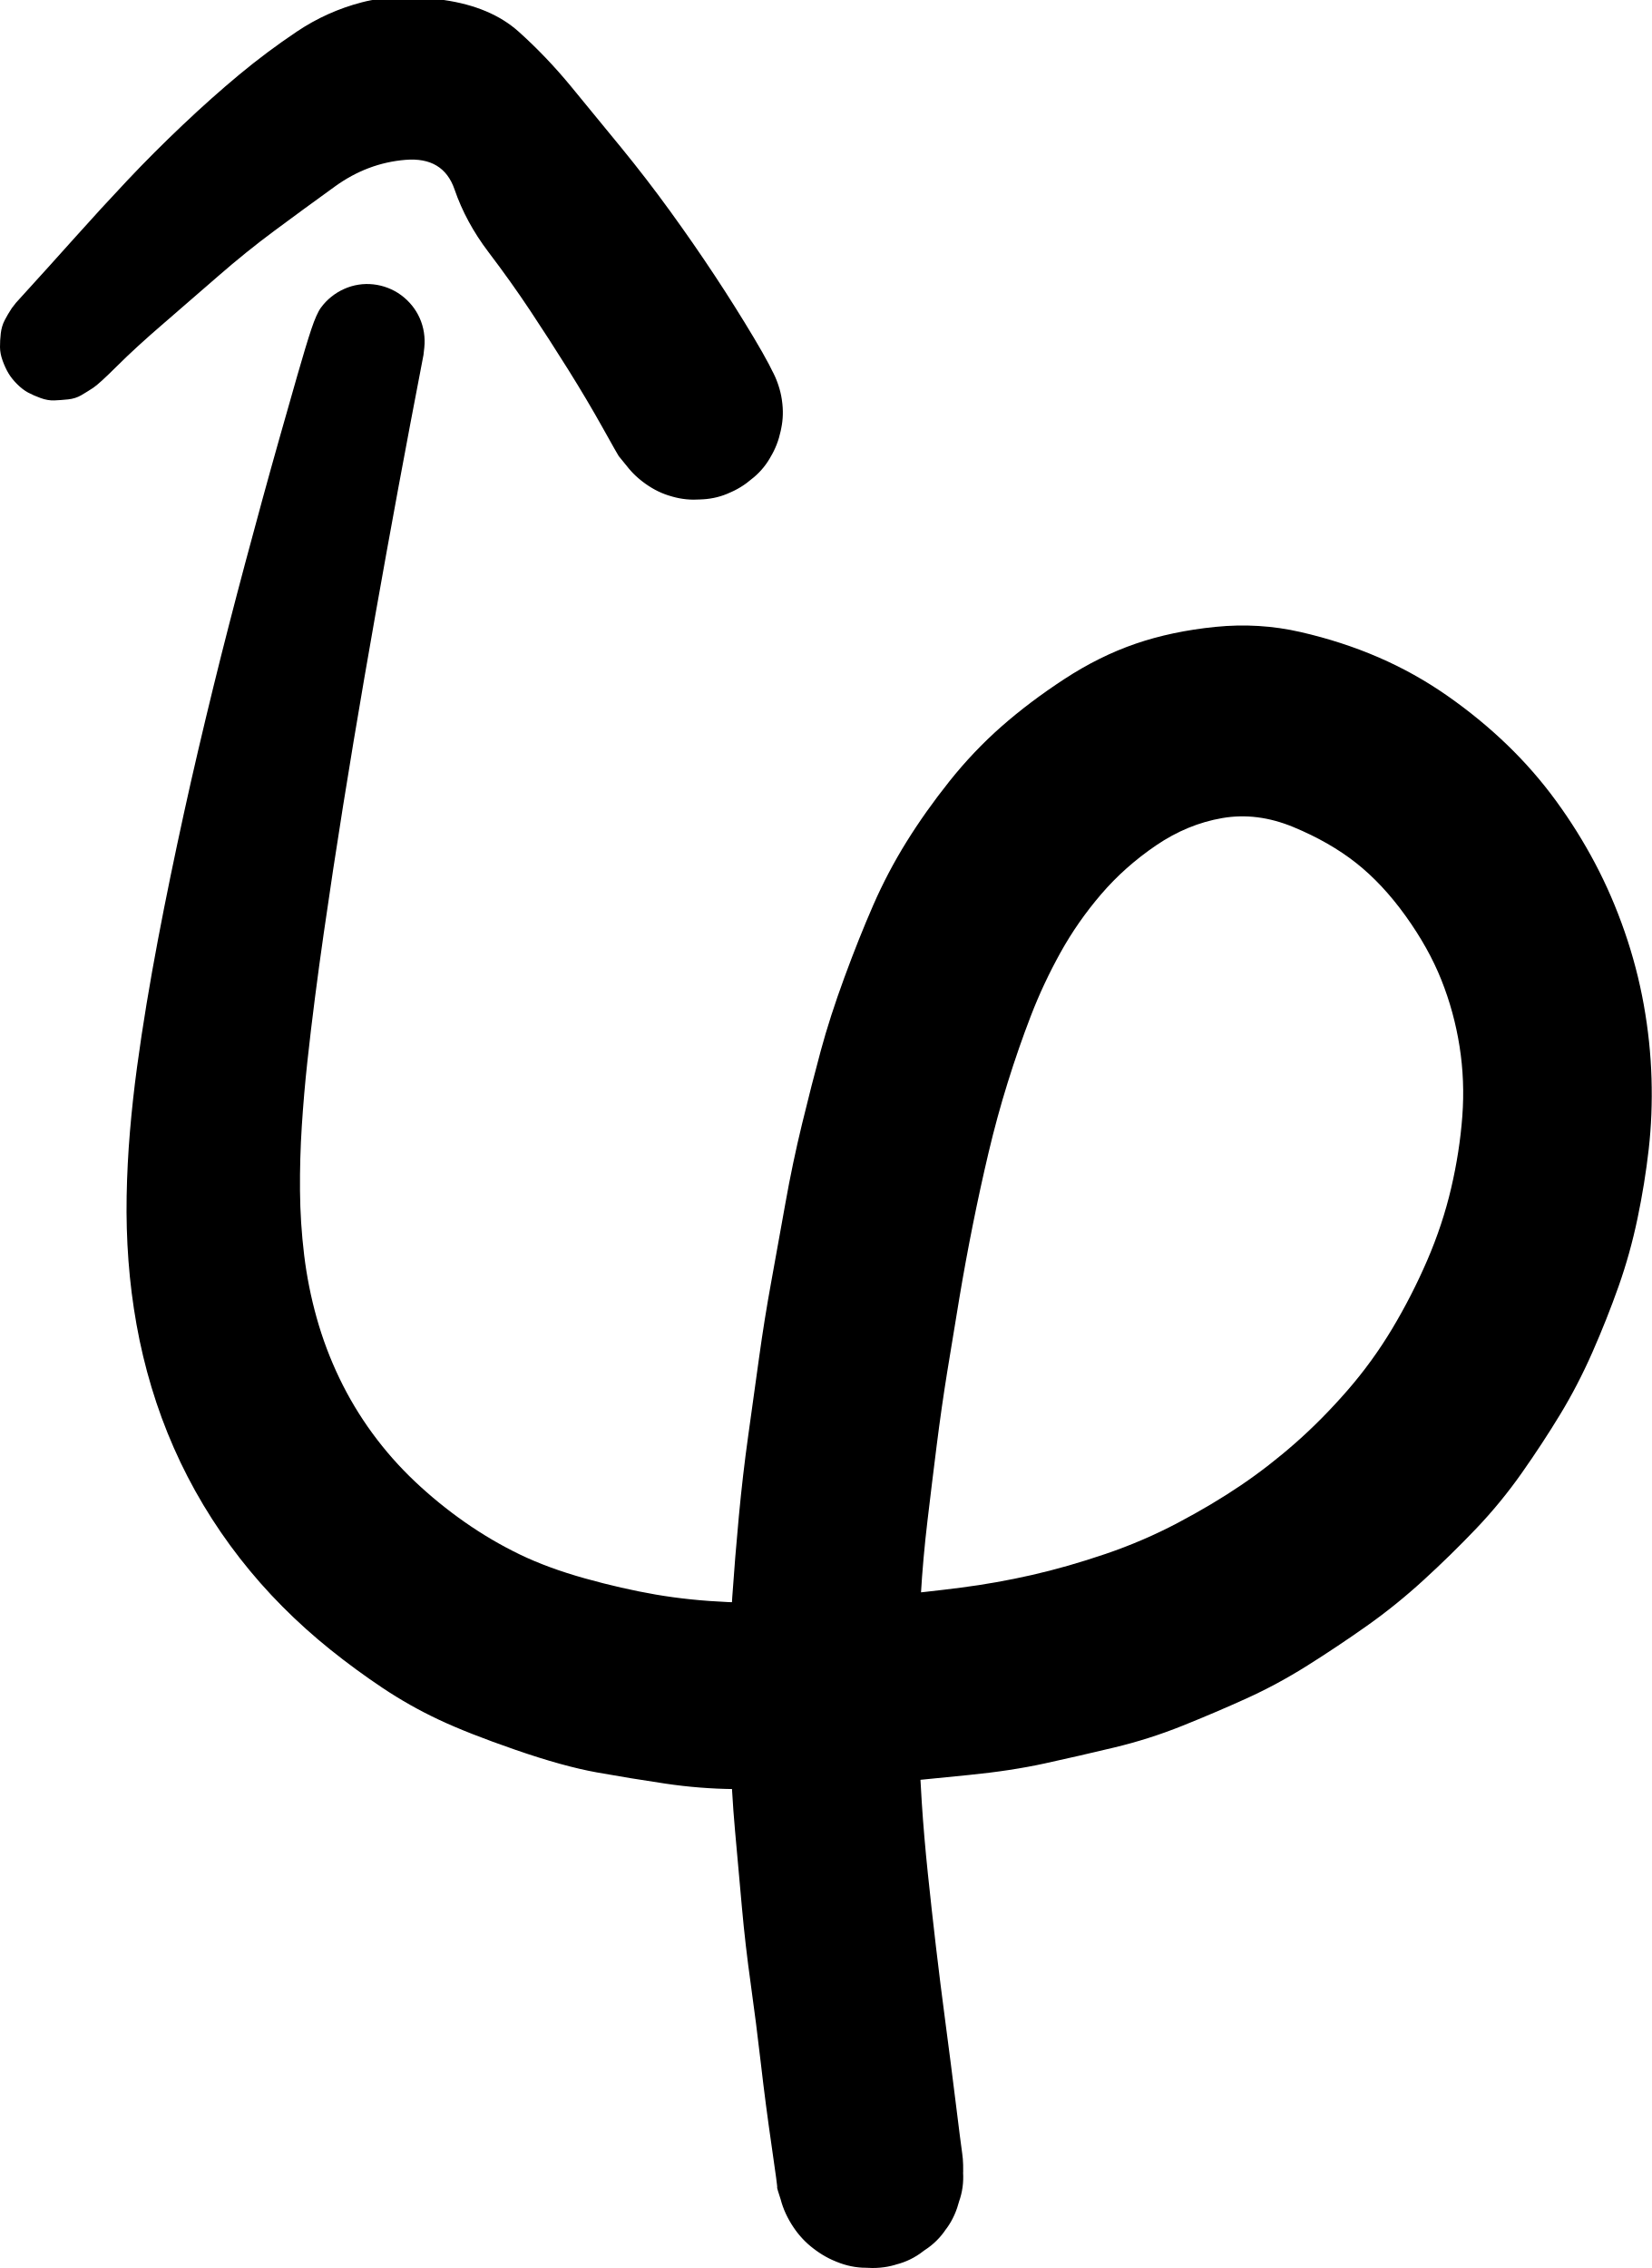
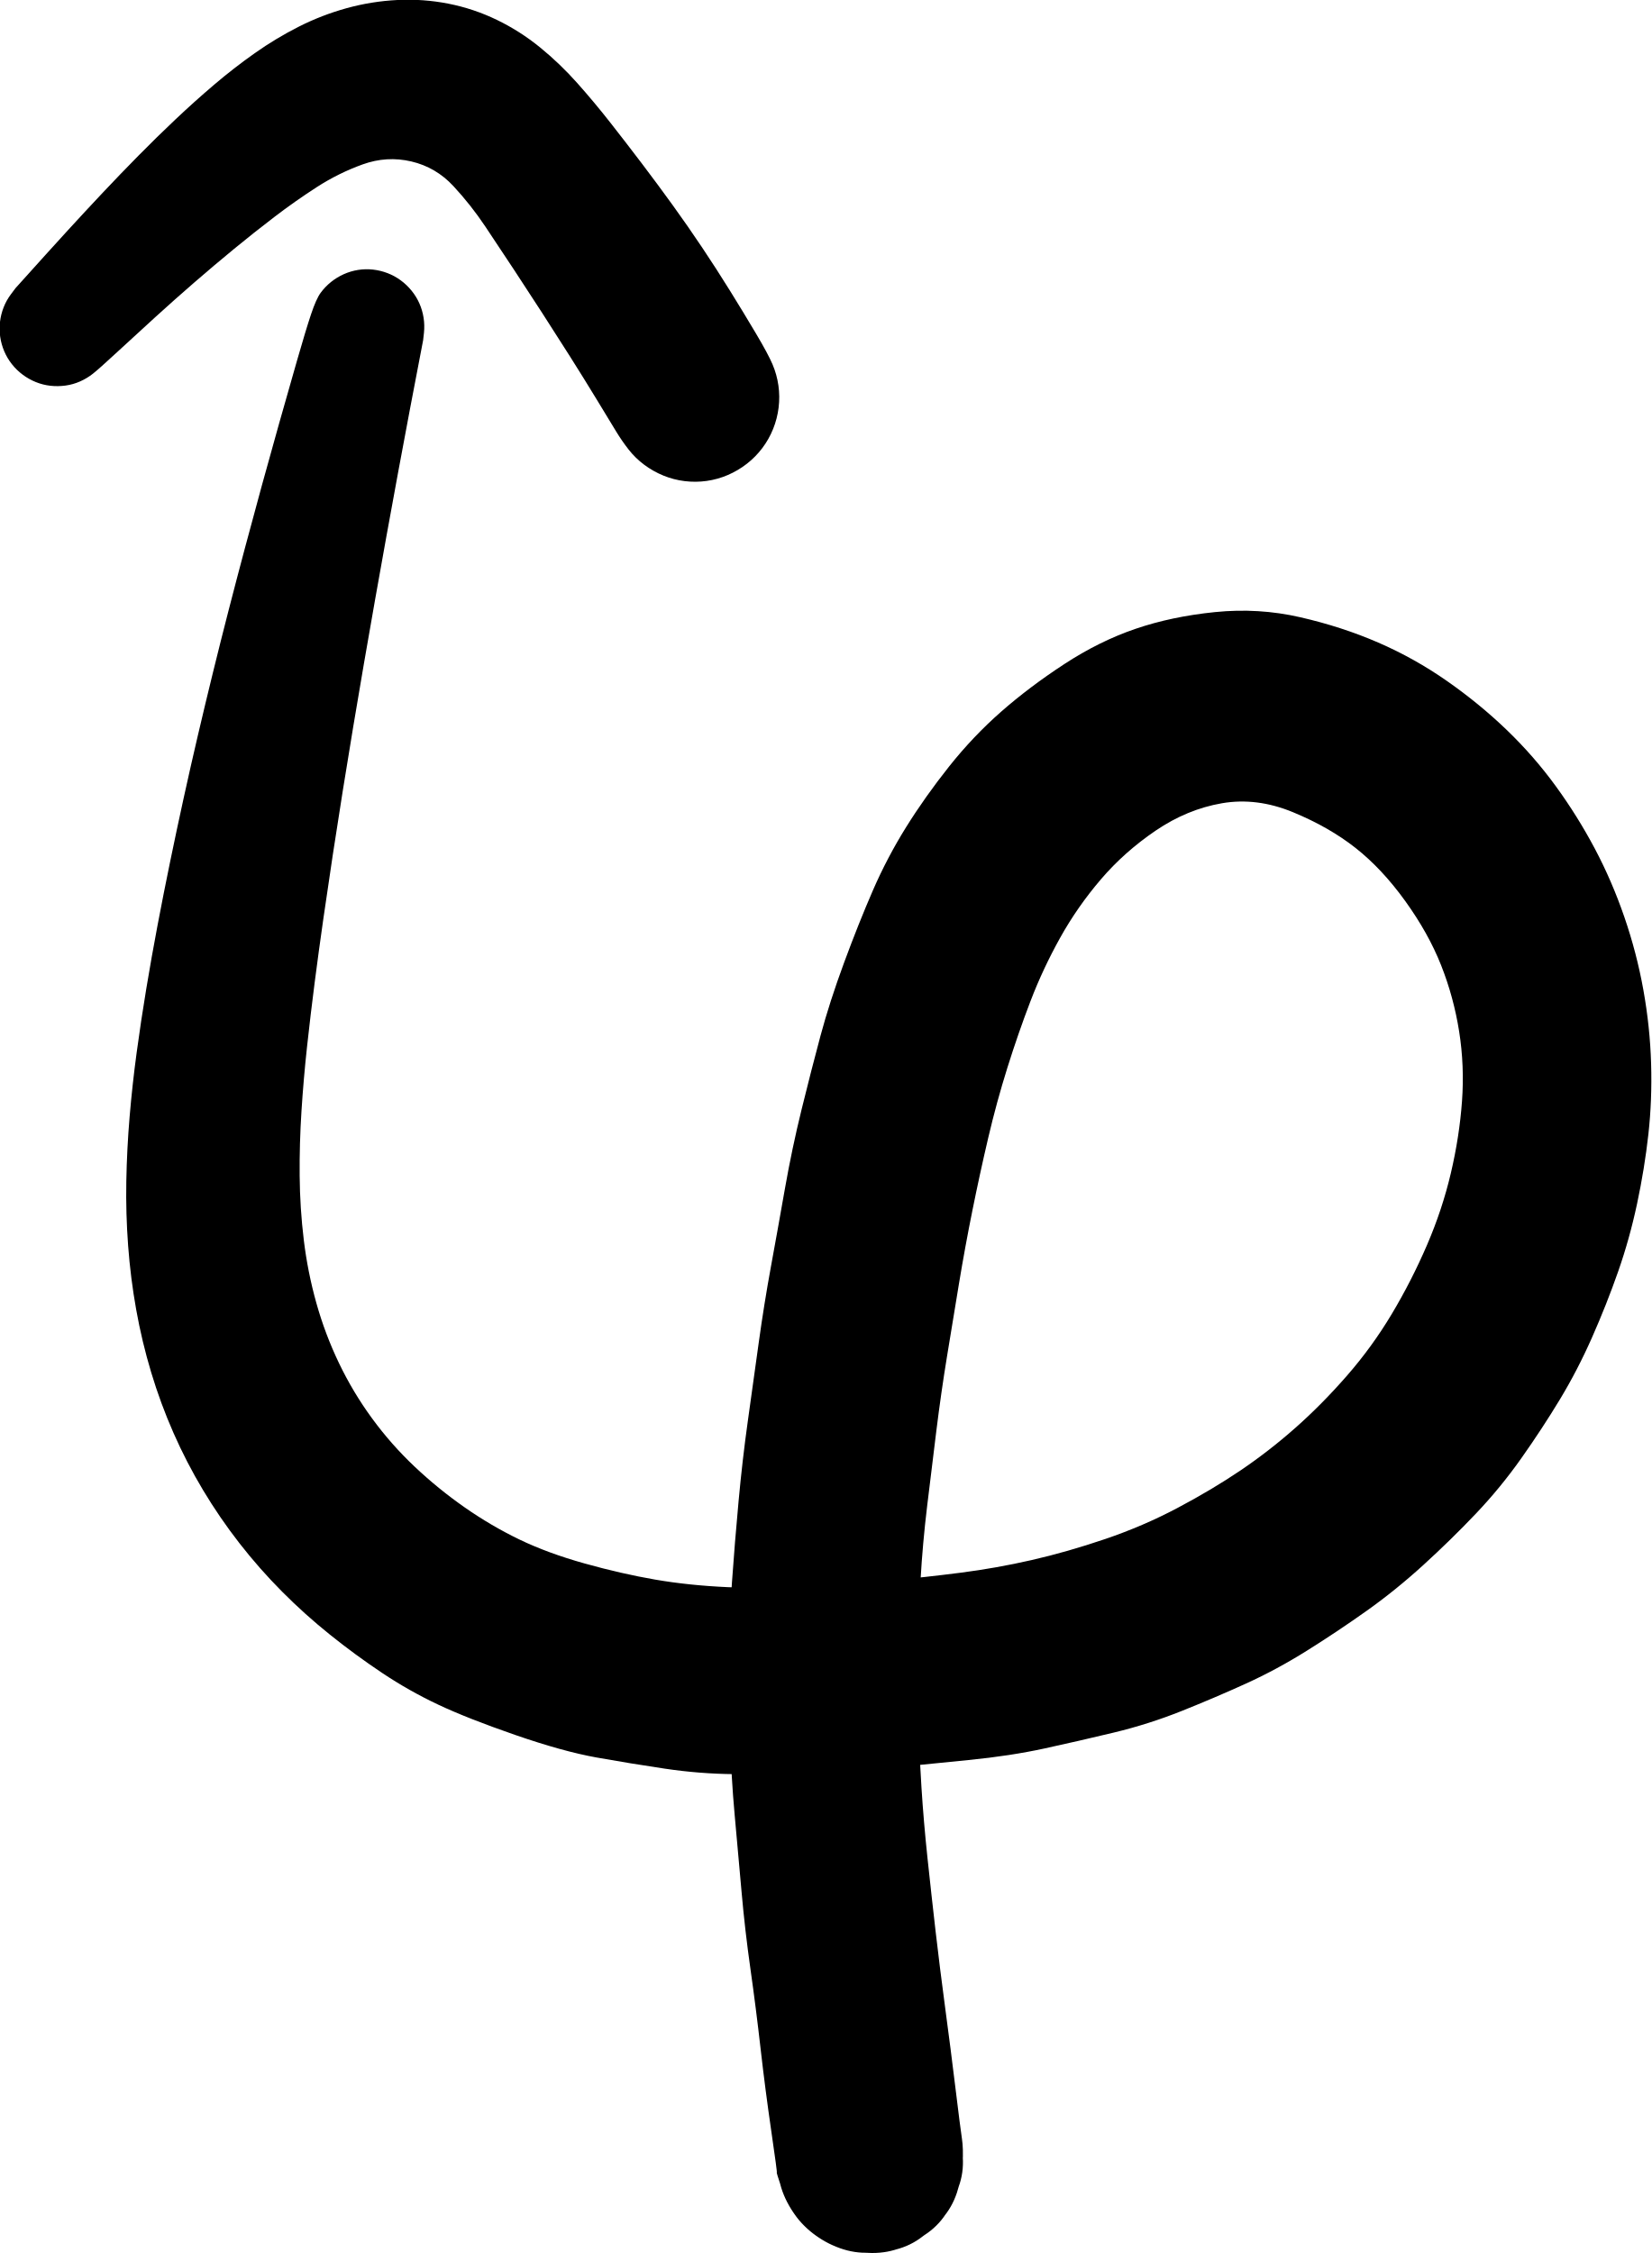
- <svg xmlns="http://www.w3.org/2000/svg" width="255.60" height="351.01" viewBox="0 0 255.60 351.01">
-   <path fill="#000000" d="M2.48,46.85 Q7.89,40.91 11.75,36.59 T19.69,27.94 28.28,19.34 37.04,11.54 45.94,4.89 56.00,0.36 68.69,0.00 80.26,4.89 88.41,13.42 96.17,22.88 103.70,32.66 110.58,42.59 116.67,52.27 120.30,59.14 121.14,63.43 120.56,67.75 118.63,71.67 115.54,74.77 111.63,76.72 107.31,77.33 103.02,76.51 99.22,74.36 96.30,71.12 94.57,67.12 94.21,62.76 95.25,58.52 97.58,54.84 100.98,52.10 105.07,50.58 109.44,50.45 113.62,51.73 117.17,54.27 119.73,57.81 121.02,61.98 120.90,66.34 119.41,70.45 116.68,73.86 113.01,76.22 108.77,77.28 104.42,76.94 100.41,75.22 97.16,72.31 95.76,70.59 93.28,66.21 87.93,57.19 82.04,48.05 75.59,39.00 70.35,29.32 62.74,24.74 51.88,28.83 42.46,35.72 33.78,42.72 25.27,50.10 18.17,56.60 14.41,60.03 12.59,61.16 10.55,61.81 8.41,61.97 6.30,61.61 4.34,60.75 2.65,59.45 1.31,57.77 0.41,55.83 0.00,53.73 0.12,51.60 0.73,49.55 1.82,47.70 Z" />
-   <path fill="#000000" d="M65.54,54.94 Q64.43,60.70 63.50,65.61 T61.66,75.44 59.86,85.28 58.10,95.12 56.38,104.97 54.71,114.83 53.10,124.70 51.56,134.58 50.10,144.47 48.75,154.38 47.57,164.31 46.71,174.27 46.43,184.26 47.07,194.22 49.02,203.99 52.53,213.30 57.64,221.83 64.22,229.29 71.94,235.58 80.41,240.56 90.52,244.28 101.46,246.78 112.72,247.95 125.17,247.86 137.39,246.96 148.73,245.71 159.73,243.75 171.09,240.50 182.32,235.67 192.04,229.88 200.52,223.30 208.52,215.21 215.46,205.65 220.89,195.05 224.59,183.89 226.32,172.75 225.89,161.94 223.08,151.67 217.53,141.74 209.86,133.54 200.17,128.00 189.17,126.61 178.92,130.84 170.42,138.40 164.12,147.44 159.55,157.20 155.96,167.54 152.99,178.41 150.56,189.56 148.47,200.94 146.61,212.25 144.97,223.69 143.54,235.38 142.52,246.79 142.06,257.60 142.12,268.21 142.66,278.95 143.60,289.95 144.85,301.24 146.34,313.14 147.93,325.56 148.92,333.29 149.03,337.13 148.14,341.69 145.83,345.72 142.36,348.80 138.08,350.61 133.45,350.96 128.95,349.82 125.05,347.30 122.16,343.66 120.59,339.29 120.49,334.65 121.87,330.22 124.60,326.47 128.39,323.78 132.82,322.44 137.47,322.59 141.82,324.22 145.43,327.15 147.91,331.07 149.00,335.58 148.60,340.21 146.74,344.46 143.62,347.90 139.57,350.16 135.00,351.01 130.40,350.36 126.26,348.27 122.99,344.97 120.95,340.80 120.28,338.55 119.43,332.17 117.76,319.38 116.19,307.05 114.82,295.16 113.75,283.23 113.07,271.28 112.92,259.32 113.33,247.18 114.35,234.67 115.80,222.19 117.48,210.12 119.37,198.34 121.54,186.30 124.13,173.95 127.03,162.61 130.69,151.26 135.15,140.08 140.29,130.30 146.93,120.93 154.99,112.44 164.75,105.08 175.77,99.62 188.11,97.02 201.29,97.82 213.36,101.74 224.01,107.69 233.24,115.26 240.84,123.97 246.87,133.62 251.44,144.19 254.40,155.49 255.60,166.88 255.17,177.84 253.43,188.59 250.49,199.12 246.45,209.29 241.46,218.91 235.50,228.00 228.46,236.58 220.36,244.51 211.56,251.62 202.36,257.76 192.90,262.87 182.98,267.10 172.42,270.46 161.74,272.91 149.93,274.71 137.39,275.96 125.22,276.75 113.68,276.89 102.95,276.04 92.38,274.31 79.79,270.82 67.87,266.13 59.19,261.22 51.13,255.31 43.71,248.64 37.12,241.16 31.48,232.93 26.90,224.07 23.45,214.71 21.13,205.00 19.88,195.10 19.60,185.12 20.11,175.14 21.20,165.21 22.69,155.32 24.44,145.47 26.38,135.66 28.46,125.88 30.67,116.13 33.00,106.41 35.44,96.71 37.98,87.03 40.59,77.38 43.27,67.75 46.01,58.13 48.19,50.93 49.68,47.60 51.28,45.93 53.26,44.72 55.48,44.06 57.79,44.01 60.04,44.56 62.07,45.67 63.75,47.27 64.96,49.24 65.61,51.46 65.67,53.78 Z" />
+ <svg xmlns="http://www.w3.org/2000/svg" width="255.55" height="348.73" viewBox="0 0 255.55 348.73">
+   <path fill="#000000" d="M2.41,44.59 Q7.76,38.64 10.46,35.69 T15.90,29.83 21.45,24.07 27.17,18.47 33.12,13.13 39.43,8.23 46.26,4.12 53.67,1.26 61.51,0.00 69.41,0.57 76.91,3.08 83.59,7.34 89.34,12.85 94.47,18.99 99.36,25.33 104.12,31.76 108.68,38.32 113.01,45.04 117.01,51.63 119.57,56.40 120.48,59.68 120.51,63.09 119.66,66.39 117.99,69.35 115.60,71.78 112.66,73.52 109.38,74.44 105.97,74.47 102.67,73.61 99.70,71.93 97.27,69.55 95.36,66.78 92.42,61.94 88.20,55.14 83.89,48.40 79.52,41.70 75.10,35.04 70.17,28.80 63.66,24.99 56.12,25.45 49.02,28.97 42.48,33.57 36.21,38.54 30.10,43.70 24.12,49.01 18.22,54.42 14.36,57.86 12.37,59.05 10.13,59.68 7.80,59.71 5.55,59.14 3.52,58.00 1.85,56.38 0.66,54.38 0.03,52.14 0.00,49.81 0.57,47.55 1.71,45.52 Z" />
+   <path fill="#000000" d="M65.49,52.66 Q64.38,58.42 63.45,63.33 T61.61,73.16 59.81,83.00 58.05,92.84 56.33,102.69 54.66,112.55 53.05,122.42 51.51,132.30 50.05,142.19 48.70,152.10 47.52,162.03 46.66,171.99 46.38,181.98 47.02,191.94 48.97,201.71 52.48,211.02 57.59,219.55 64.17,227.01 71.89,233.30 80.37,238.28 90.48,242.00 101.42,244.50 112.68,245.67 125.13,245.58 137.35,244.68 148.69,243.43 159.69,241.47 171.05,238.22 182.28,233.39 192.00,227.60 200.48,221.02 208.48,212.93 215.42,203.37 220.84,192.77 224.55,181.61 226.28,170.47 225.84,159.66 223.04,149.39 217.49,139.46 209.82,131.26 200.13,125.72 189.13,124.33 178.88,128.56 170.38,136.12 164.08,145.16 159.51,154.92 155.92,165.26 152.95,176.13 150.52,187.28 148.43,198.66 146.57,209.97 144.93,221.41 143.50,233.10 142.48,244.51 142.02,255.32 142.08,265.93 142.62,276.67 143.56,287.67 144.81,298.96 146.30,310.86 147.89,323.28 148.88,331.01 148.99,334.85 148.10,339.41 145.79,343.44 142.32,346.52 138.04,348.33 133.41,348.68 128.91,347.54 125.01,345.02 122.12,341.38 120.54,337.01 120.44,332.37 121.83,327.94 124.55,324.19 128.34,321.50 132.79,320.16 137.44,320.31 141.78,321.94 145.39,324.87 147.87,328.79 148.96,333.30 148.56,337.93 146.70,342.18 143.58,345.62 139.53,347.88 134.96,348.73 130.36,348.08 126.22,345.99 122.95,342.69 120.91,338.52 120.23,336.27 119.38,329.89 117.72,317.10 116.15,304.77 114.78,292.88 113.71,280.95 113.02,269.00 112.87,257.04 113.29,244.90 114.31,232.39 115.75,219.91 117.43,207.84 119.32,196.06 121.48,184.02 124.08,171.67 126.99,160.33 130.65,148.98 135.11,137.80 140.25,128.02 146.89,118.65 154.95,110.16 164.71,102.80 175.73,97.34 188.07,94.74 201.25,95.54 213.32,99.46 223.96,105.41 233.20,112.98 240.80,121.69 246.83,131.34 251.40,141.91 254.35,153.21 255.55,164.60 255.13,175.56 253.38,186.31 250.44,196.84 246.41,207.01 241.42,216.63 235.46,225.72 228.42,234.30 220.31,242.23 211.51,249.34 202.31,255.48 192.85,260.59 182.93,264.82 172.37,268.18 161.69,270.63 149.88,272.43 137.34,273.68 125.17,274.47 113.63,274.61 102.89,273.76 92.32,272.03 79.73,268.54 67.82,263.85 59.14,258.94 51.08,253.03 43.66,246.36 37.07,238.88 31.43,230.65 26.85,221.79 23.40,212.43 21.08,202.72 19.83,192.82 19.55,182.84 20.06,172.86 21.15,162.93 22.64,153.04 24.39,143.19 26.33,133.38 28.41,123.60 30.62,113.85 32.95,104.13 35.39,94.43 37.93,84.75 40.54,75.10 43.22,65.47 45.96,55.85 48.14,48.65 49.63,45.32 51.23,43.65 53.21,42.44 55.43,41.78 57.74,41.73 59.99,42.28 62.02,43.39 63.70,44.99 64.91,46.96 65.56,49.18 65.62,51.50 Z" />
</svg>
